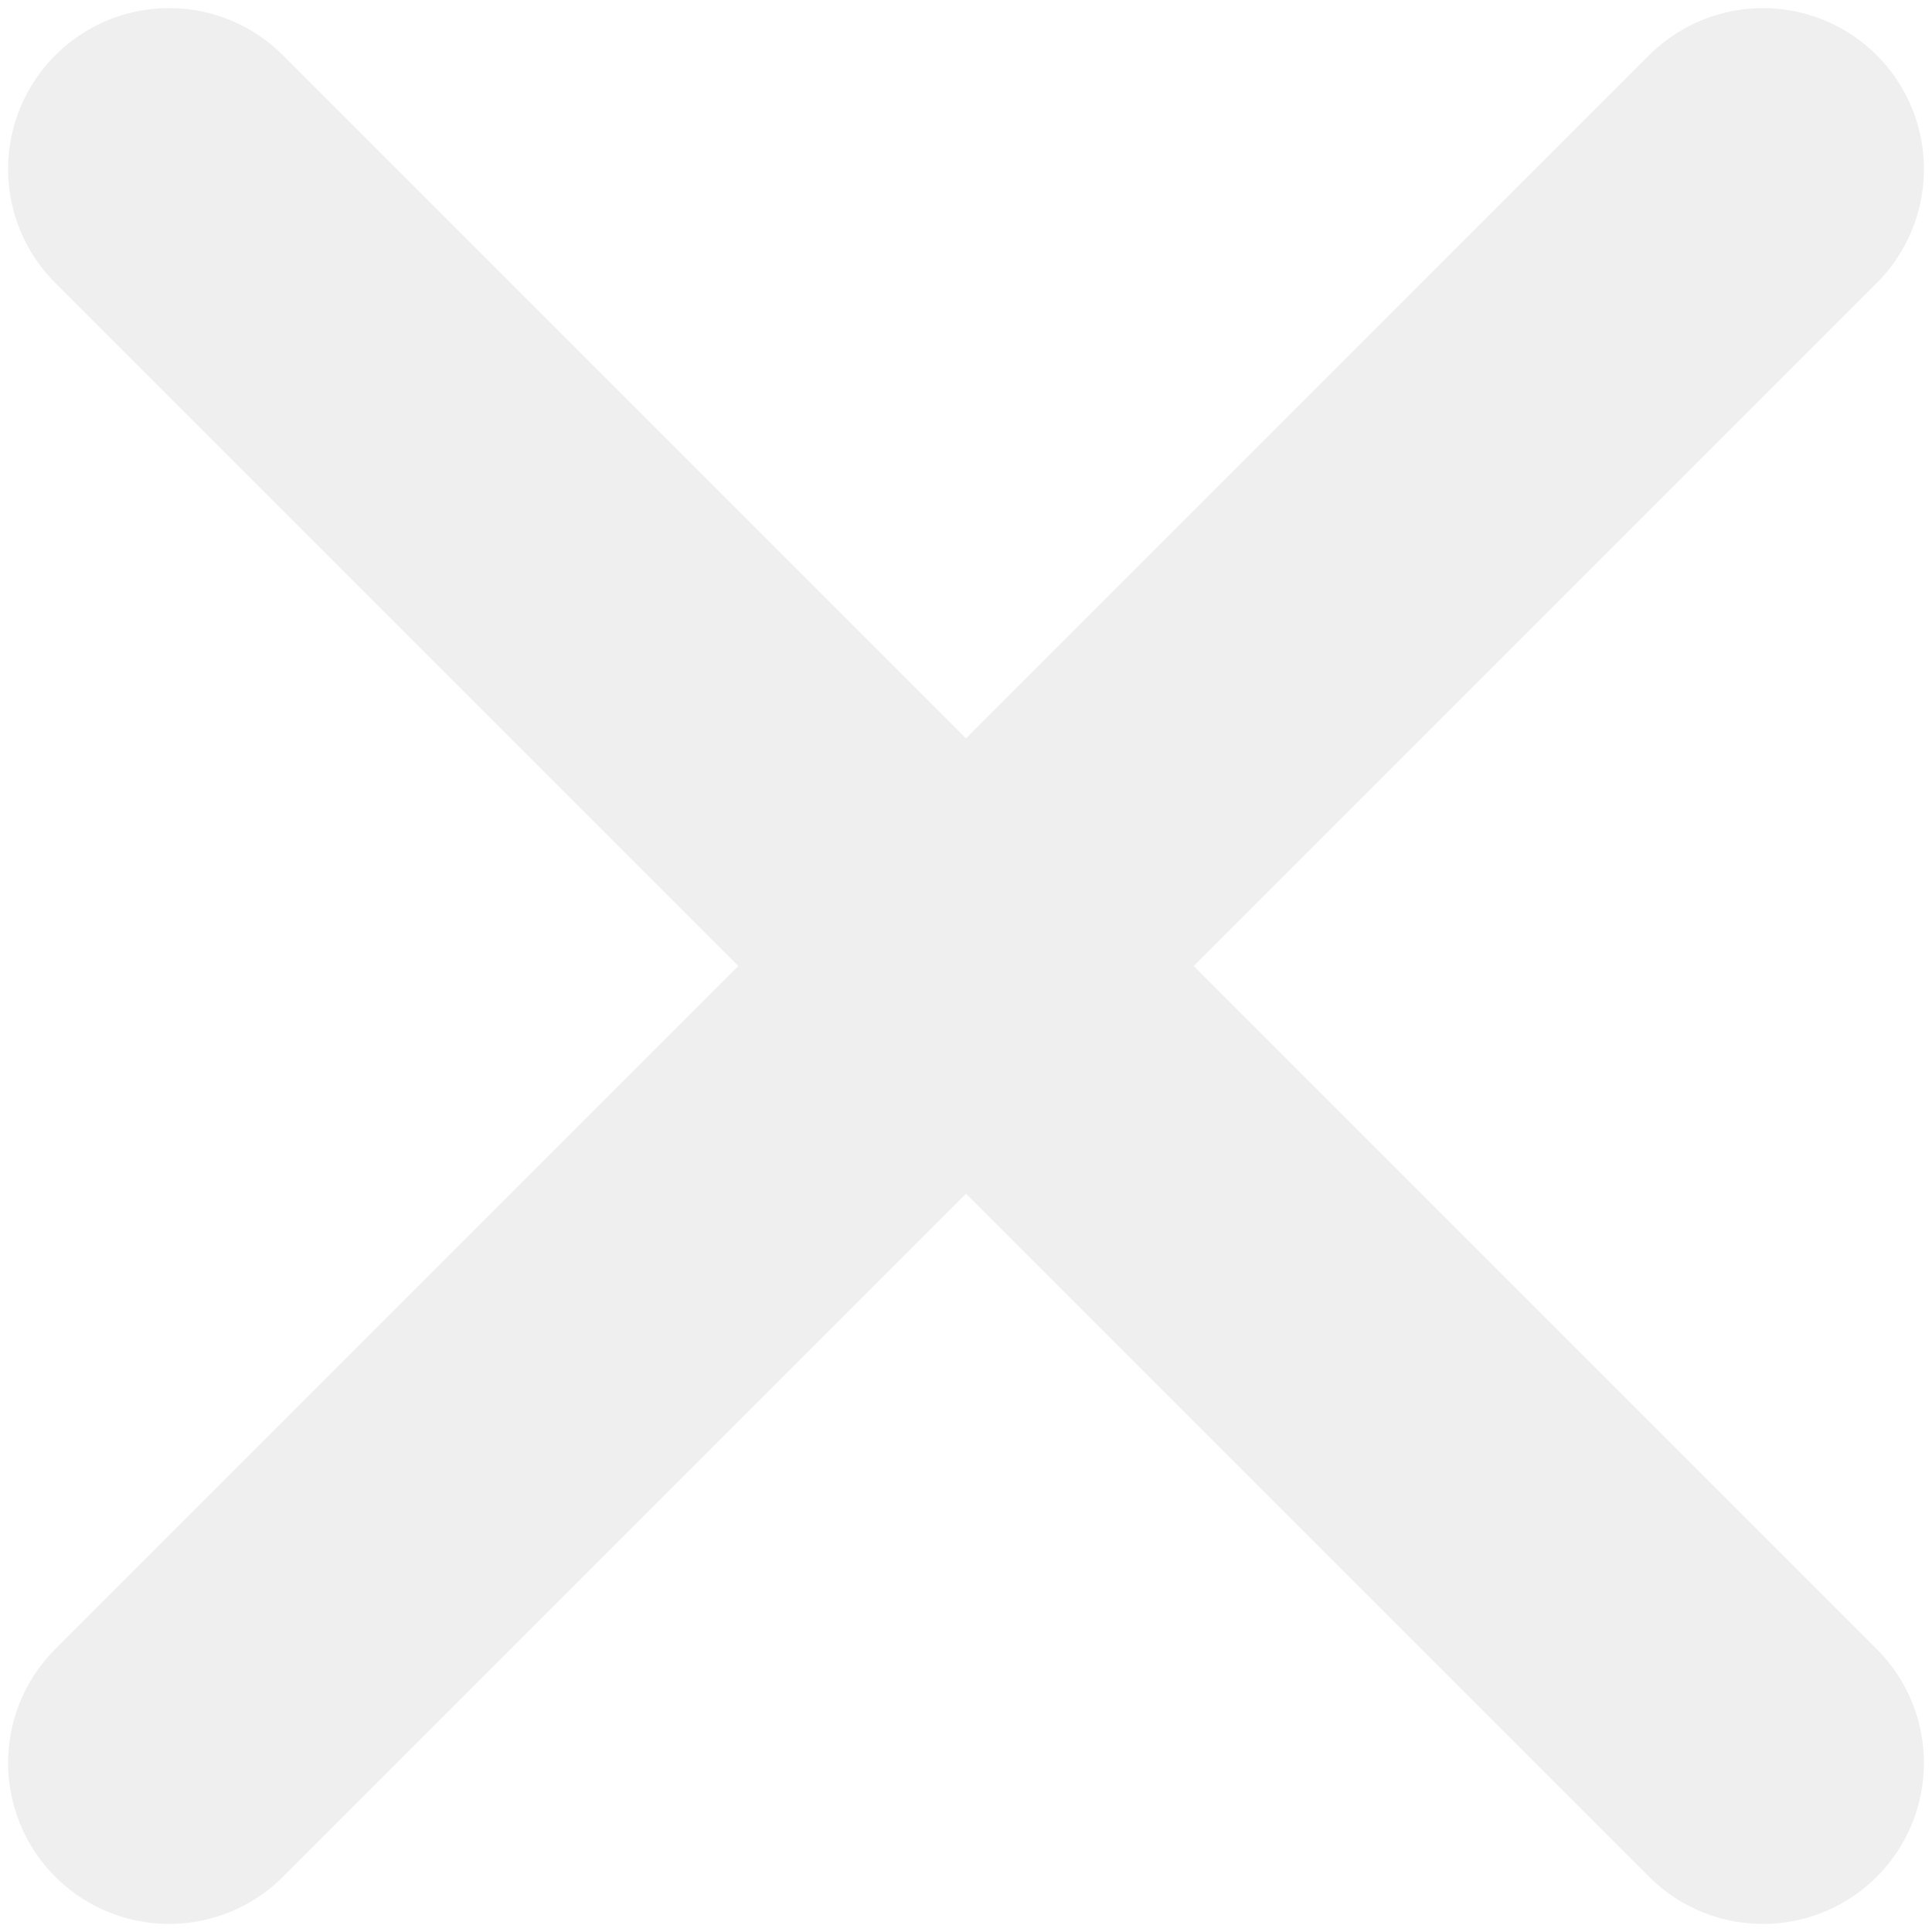
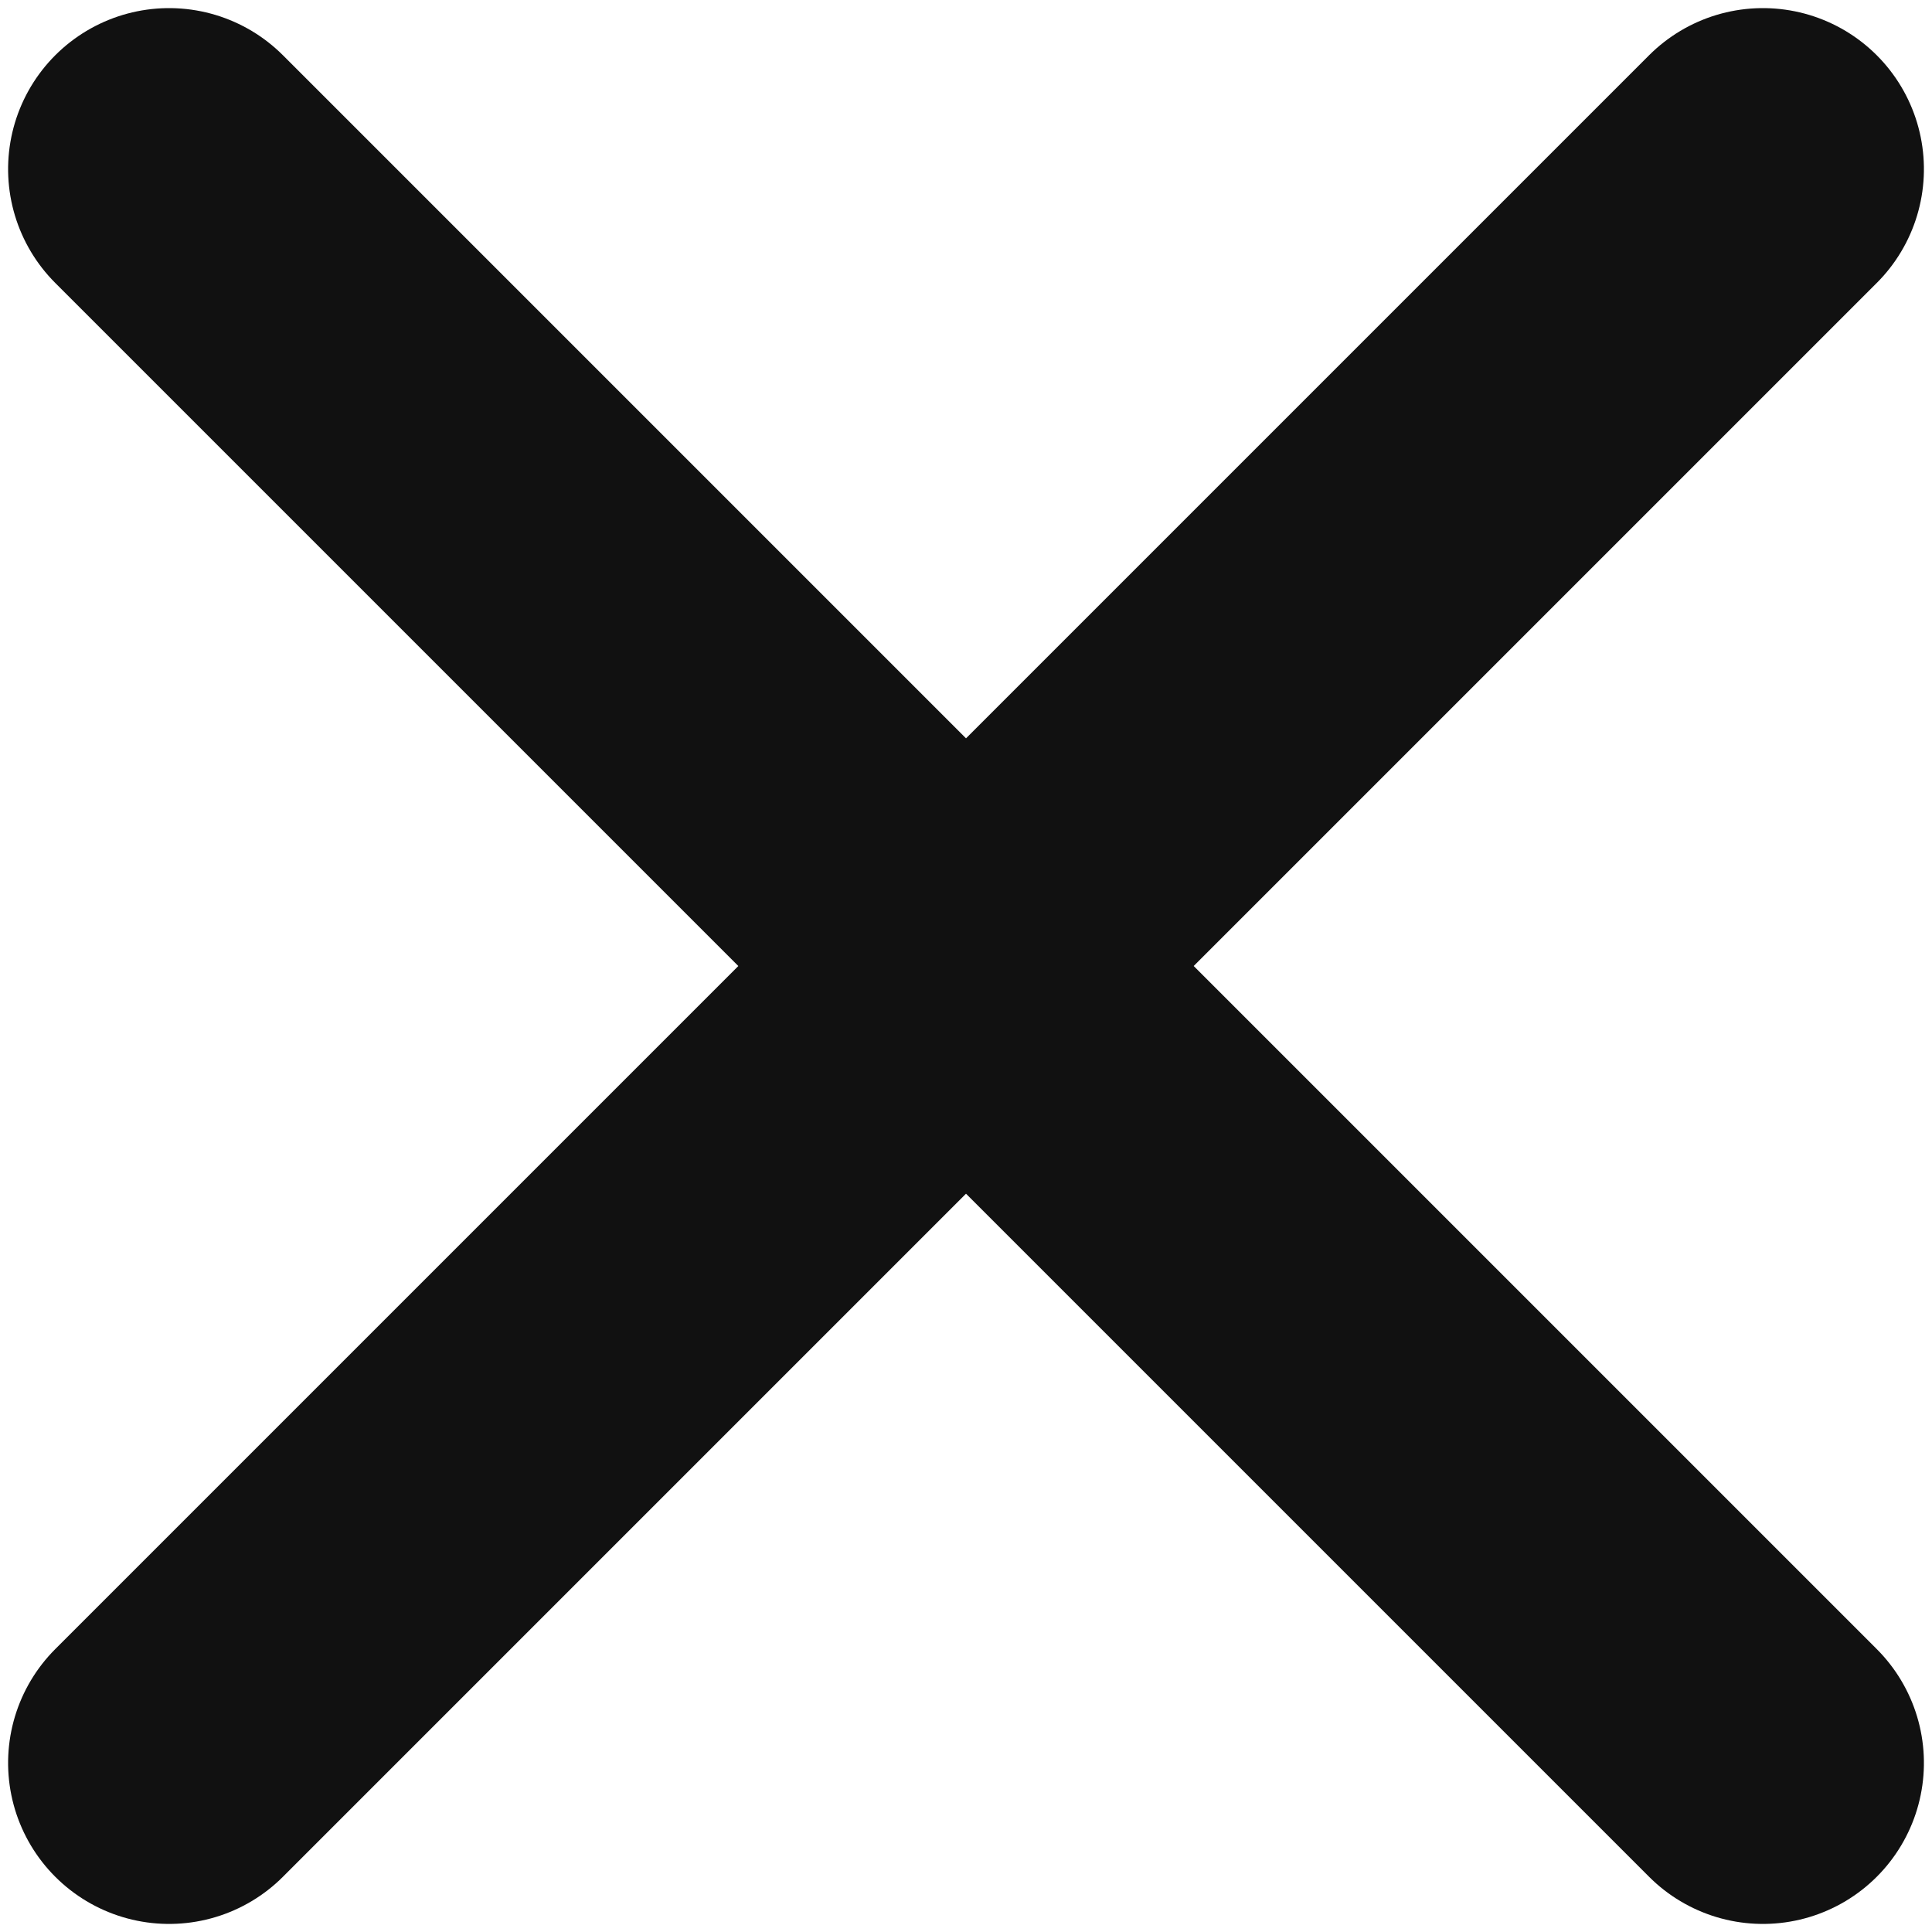
<svg xmlns="http://www.w3.org/2000/svg" width="20" height="20" viewBox="0 0 12 12">
-   <g fill="none" fill-rule="evenodd" stroke="#efefef" stroke-linecap="round" stroke-linejoin="round" stroke-width="2" transform="rotate(45 7.707 5.293)">
+   <g fill="none" fill-rule="evenodd" stroke="#111" stroke-linecap="round" stroke-linejoin="round" stroke-width="2" transform="rotate(45 7.707 5.293)">
    <path d="M7 0L7 14M0 7L14 7" />
  </g>
</svg>
